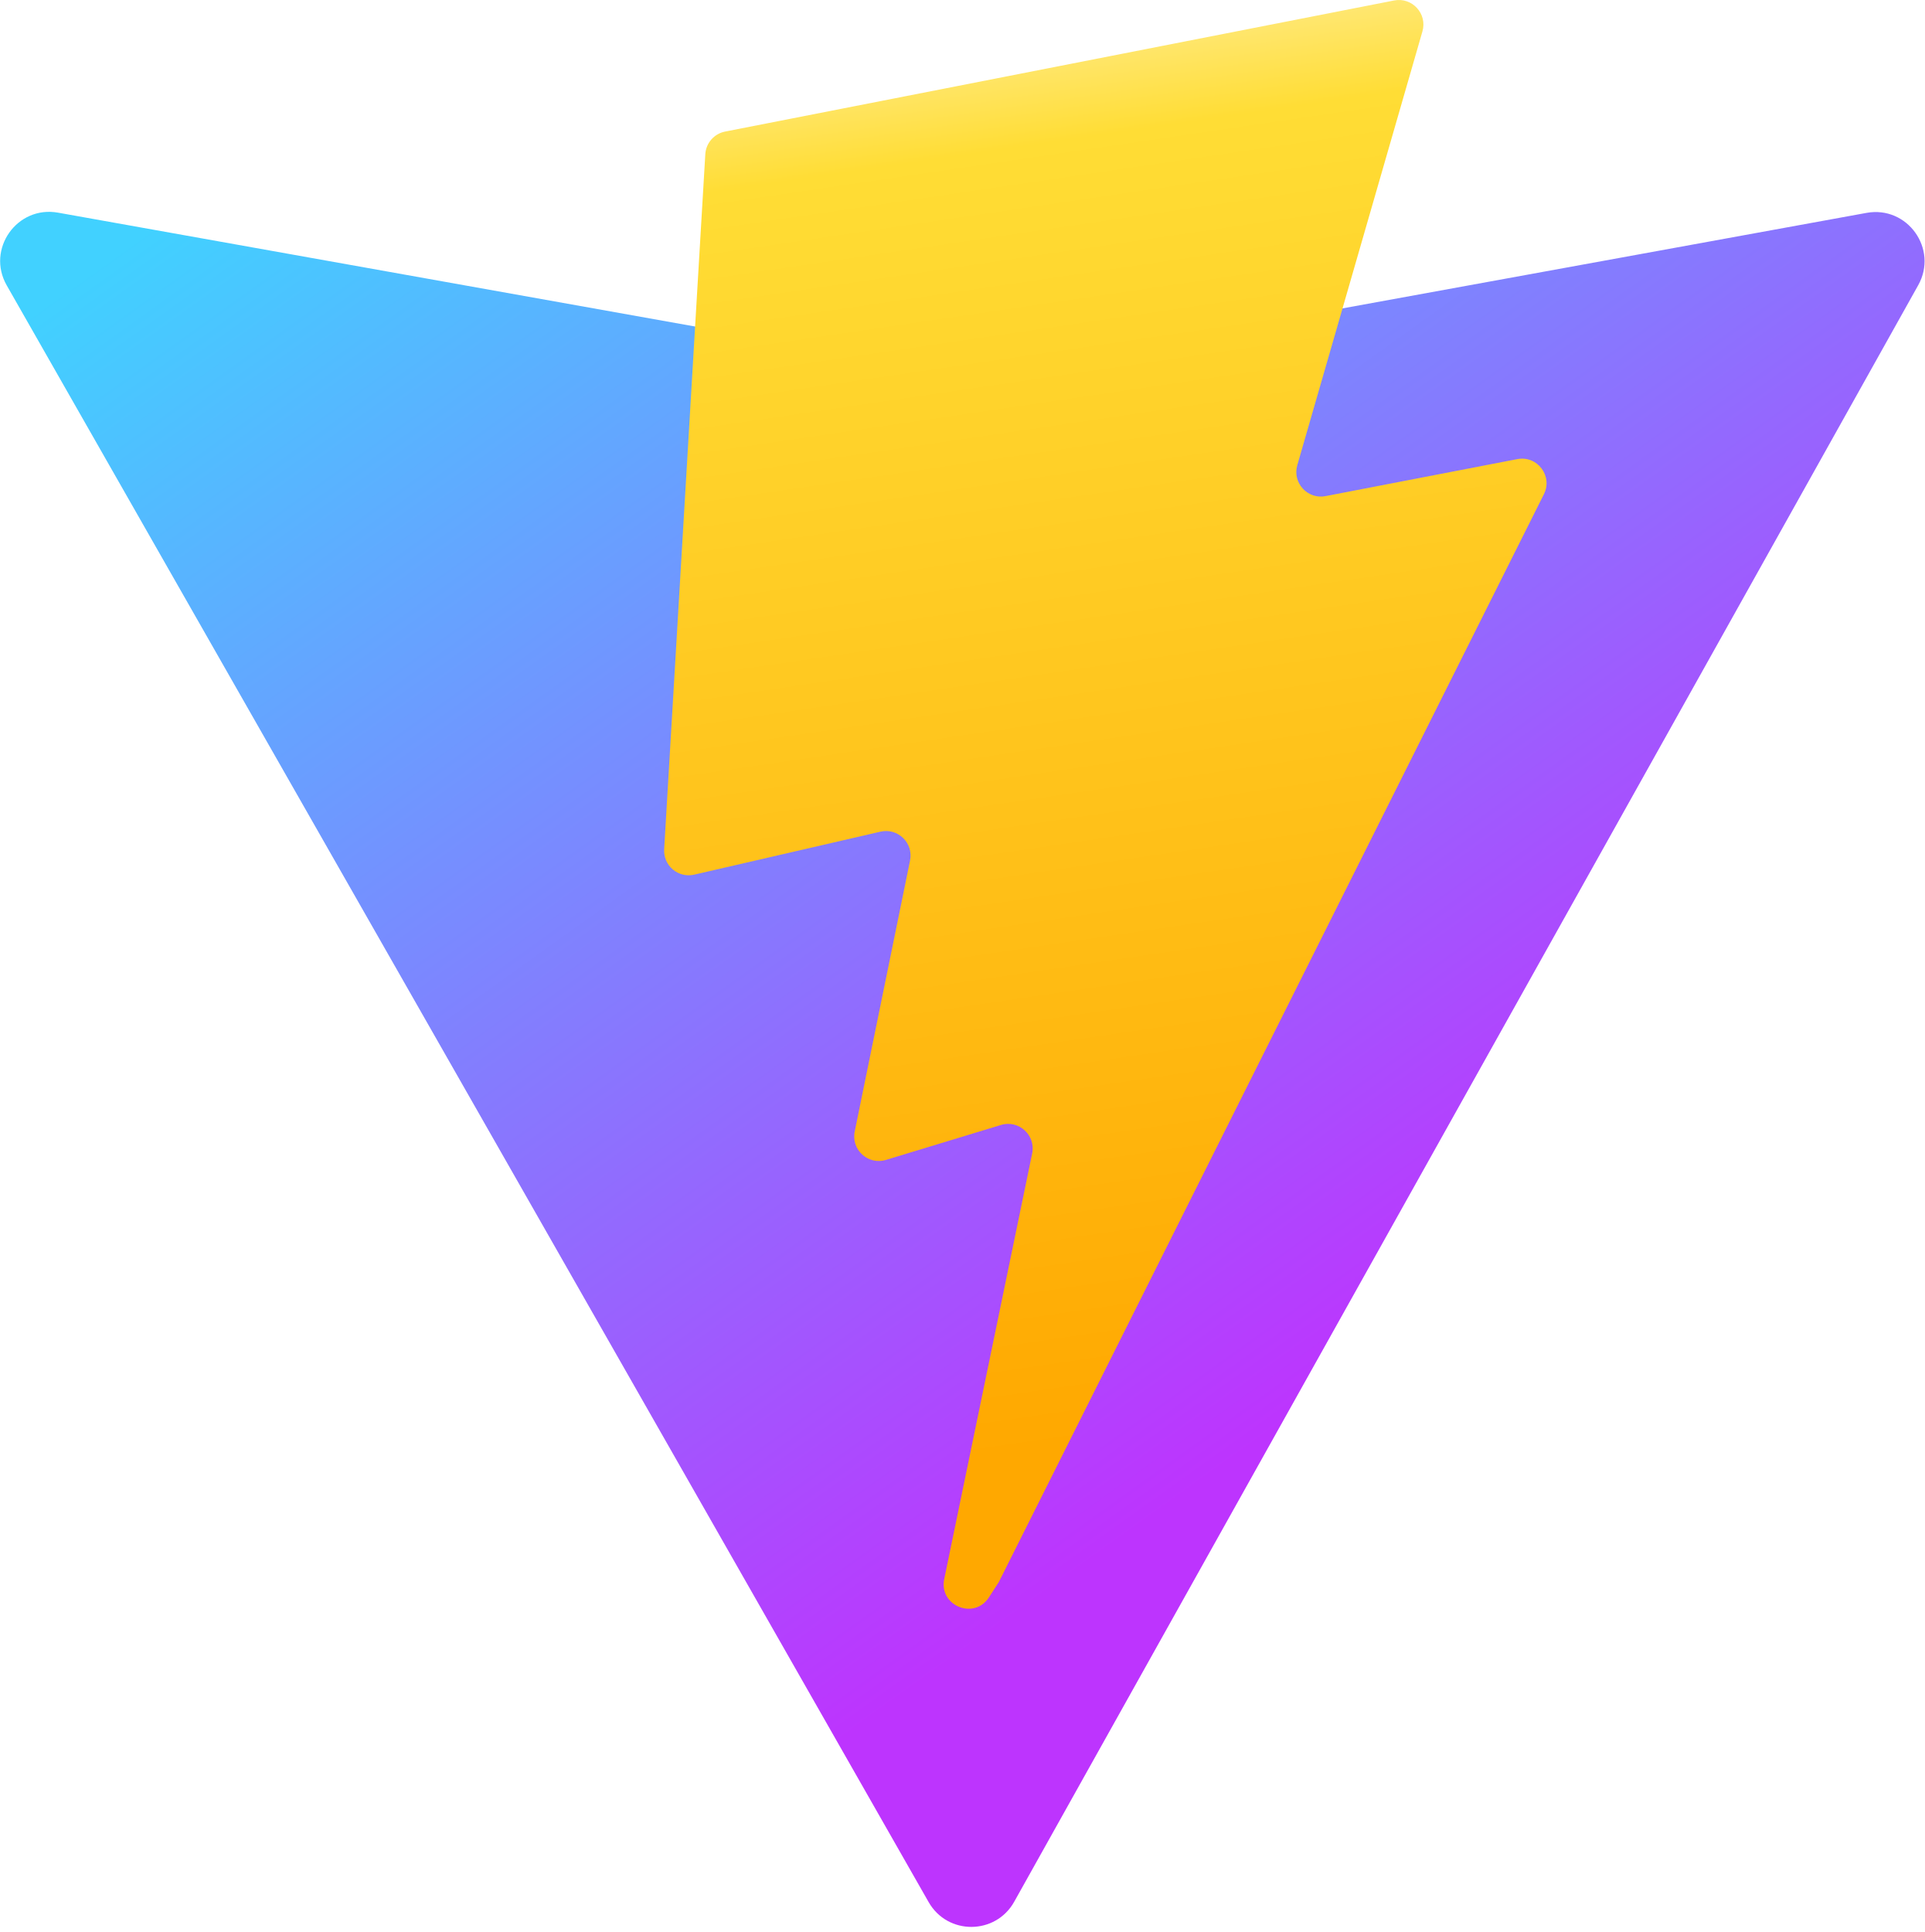
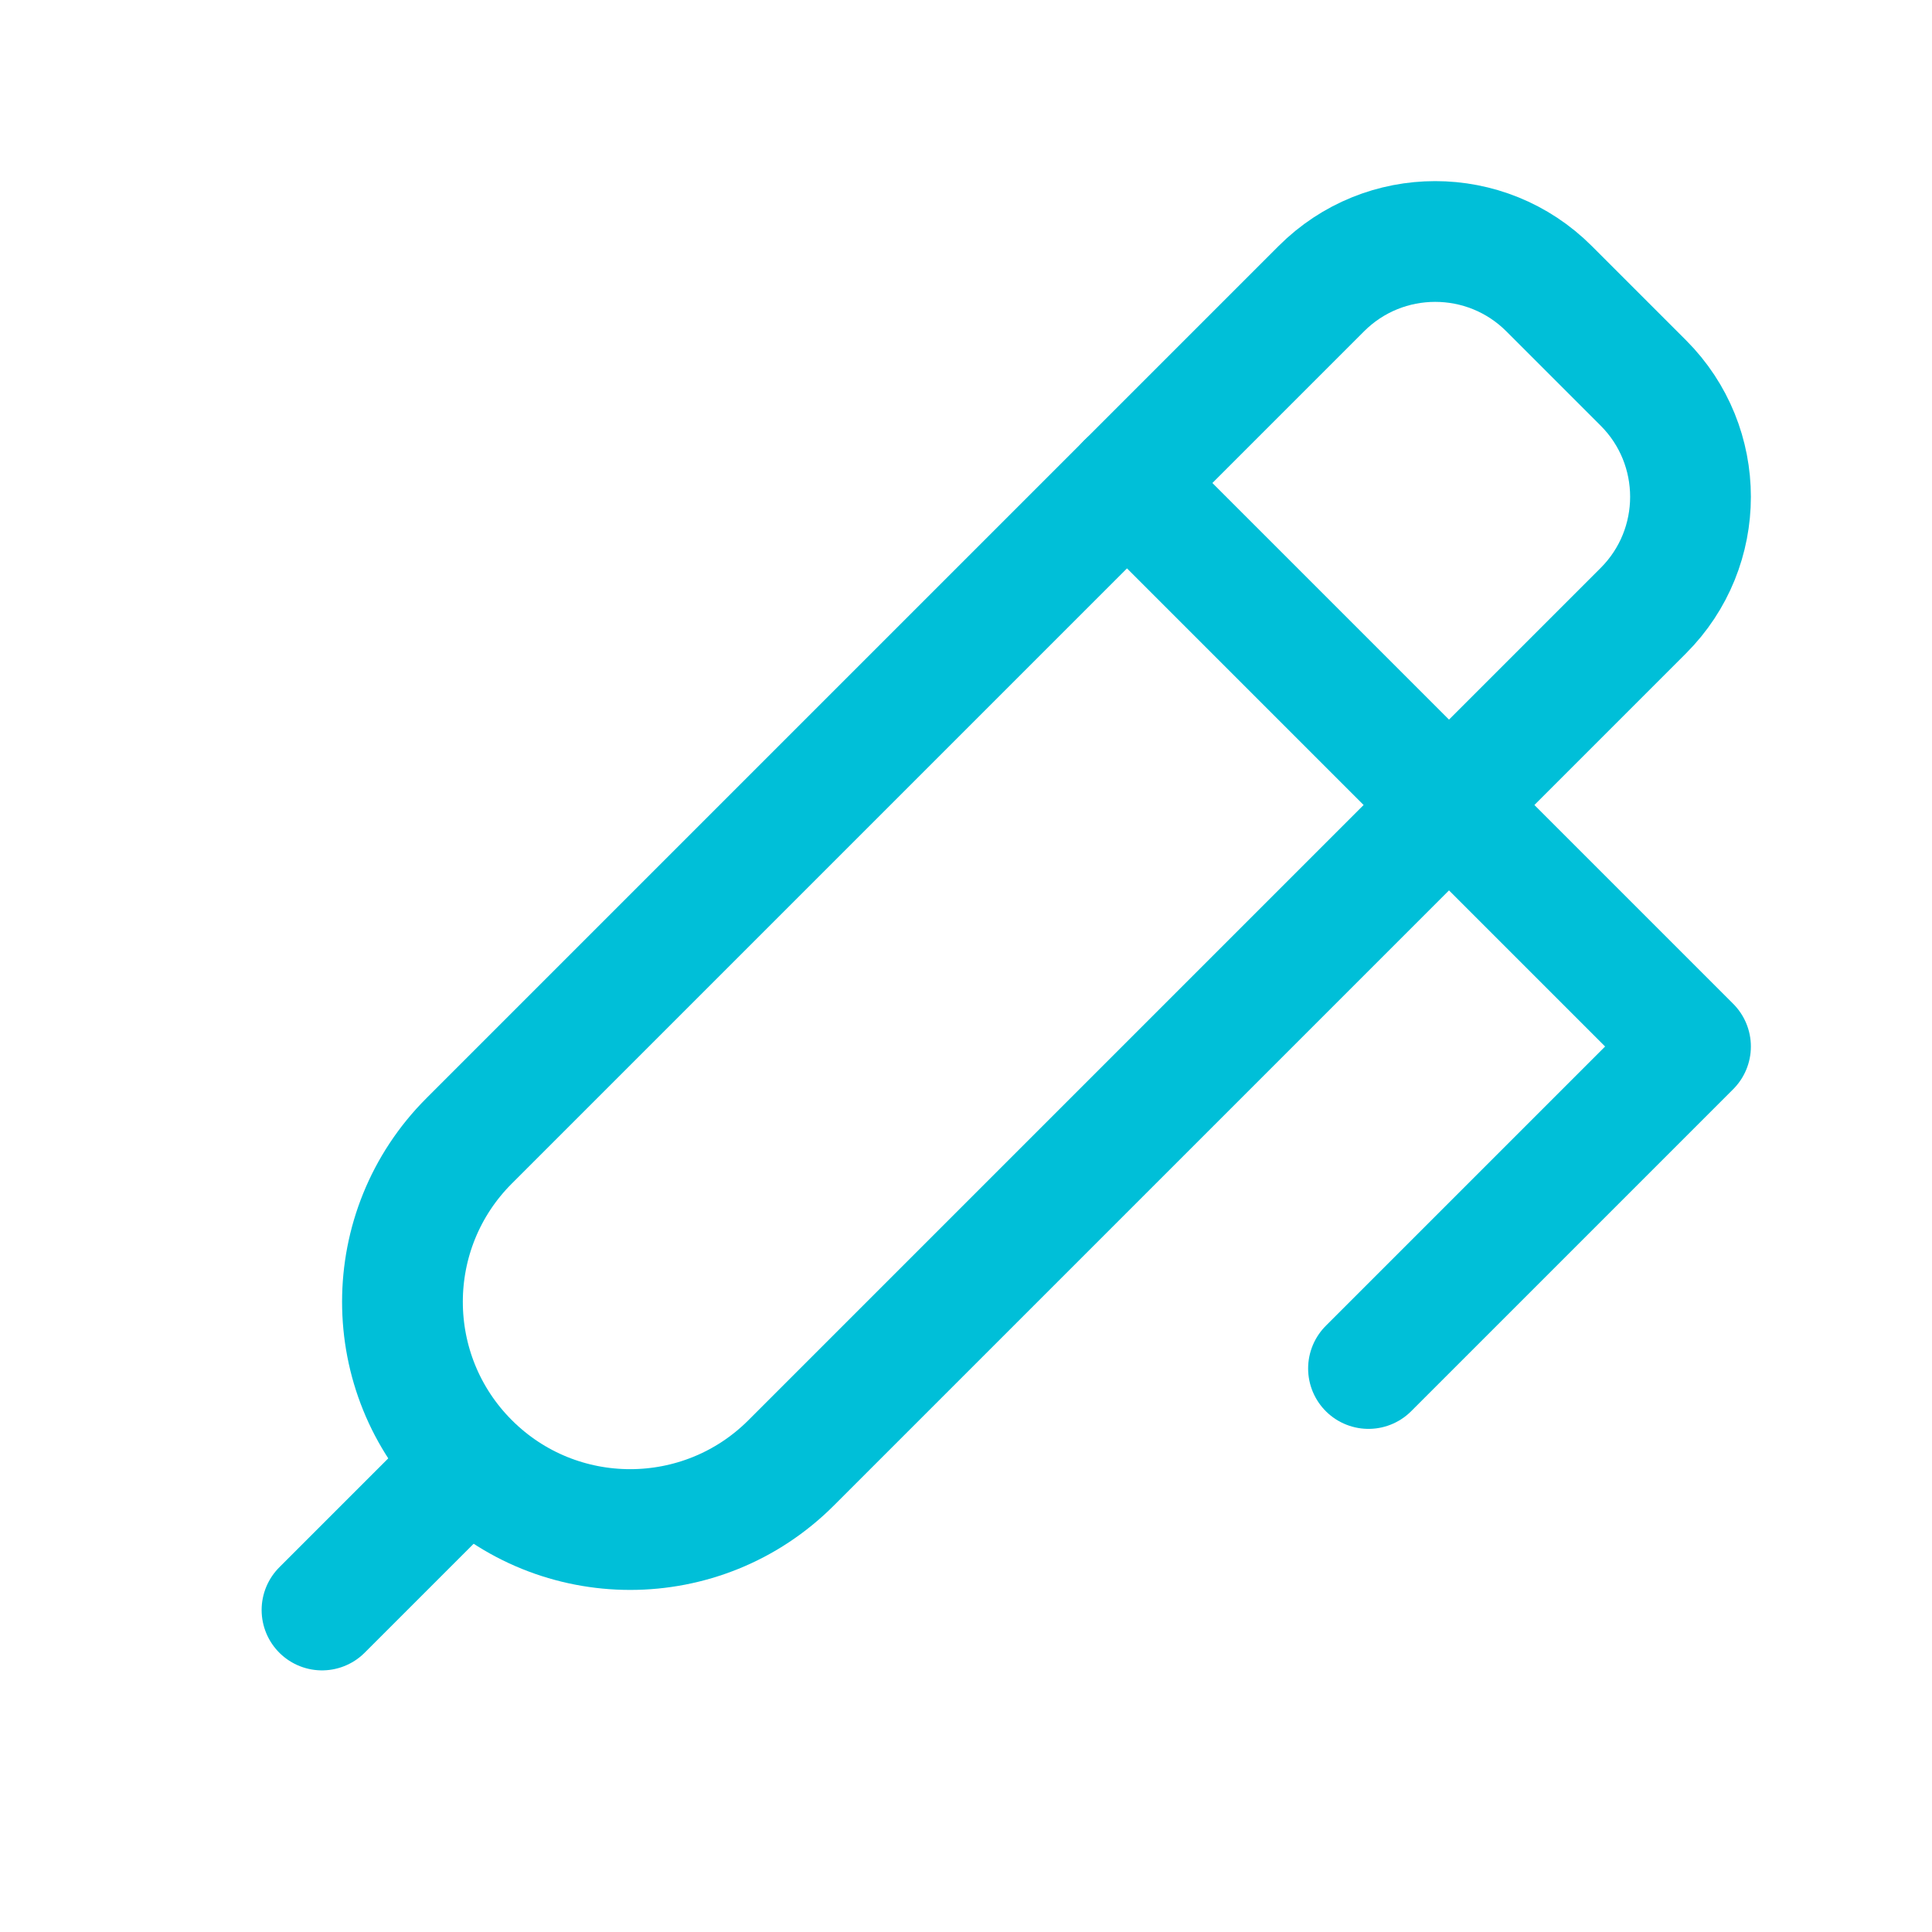
- <svg xmlns="http://www.w3.org/2000/svg" aria-hidden="true" role="img" class="iconify iconify--logos" width="31.88" height="32" preserveAspectRatio="xMidYMid meet" viewBox="0 0 256 257">
-   <defs>
-     <linearGradient id="IconifyId1813088fe1fbc01fb466" x1="-.828%" x2="57.636%" y1="7.652%" y2="78.411%">
-       <stop offset="0%" stop-color="#41D1FF" />
-       <stop offset="100%" stop-color="#BD34FE" />
-     </linearGradient>
-     <linearGradient id="IconifyId1813088fe1fbc01fb467" x1="43.376%" x2="50.316%" y1="2.242%" y2="89.03%">
-       <stop offset="0%" stop-color="#FFEA83" />
-       <stop offset="8.333%" stop-color="#FFDD35" />
-       <stop offset="100%" stop-color="#FFA800" />
-     </linearGradient>
-   </defs>
-   <path fill="url(#IconifyId1813088fe1fbc01fb466)" d="M255.153 37.938L134.897 252.976c-2.483 4.44-8.862 4.466-11.382.048L.875 37.958c-2.746-4.814 1.371-10.646 6.827-9.67l120.385 21.517a6.537 6.537 0 0 0 2.322-.004l117.867-21.483c5.438-.991 9.574 4.796 6.877 9.62Z" />
-   <path fill="url(#IconifyId1813088fe1fbc01fb467)" d="M185.432.063L96.44 17.501a3.268 3.268 0 0 0-2.634 3.014l-5.474 92.456a3.268 3.268 0 0 0 3.997 3.378l24.777-5.718c2.318-.535 4.413 1.507 3.936 3.838l-7.361 36.047c-.495 2.426 1.782 4.5 4.151 3.78l15.304-4.649c2.372-.72 4.652 1.36 4.15 3.788l-11.698 56.621c-.732 3.542 3.979 5.473 5.943 2.437l1.313-2.028l72.516-144.72c1.215-2.423-.88-5.186-3.54-4.672l-25.505 4.922c-2.396.462-4.435-1.77-3.759-4.114l16.646-57.705c.677-2.35-1.37-4.583-3.769-4.113Z" />
+ <svg xmlns="http://www.w3.org/2000/svg" class="icon icon-tabler icon-tabler-ballpen" width="50" height="50" viewBox="0 0 24 24" stroke-width="1.5" stroke="#00bfd8" fill="none" stroke-linecap="round" stroke-linejoin="round">
+   <path stroke="none" d="M0 0h24v24H0z" fill="none" />
+   <path d="M14 6l7 7l-4 4" />
+   <path d="M5.828 18.172a2.828 2.828 0 0 0 4 0l10.586 -10.586a2 2 0 0 0 0 -2.829l-1.171 -1.171a2 2 0 0 0 -2.829 0l-10.586 10.586a2.828 2.828 0 0 0 0 4z" />
+   <path d="M4 20l1.768 -1.768" />
</svg>
